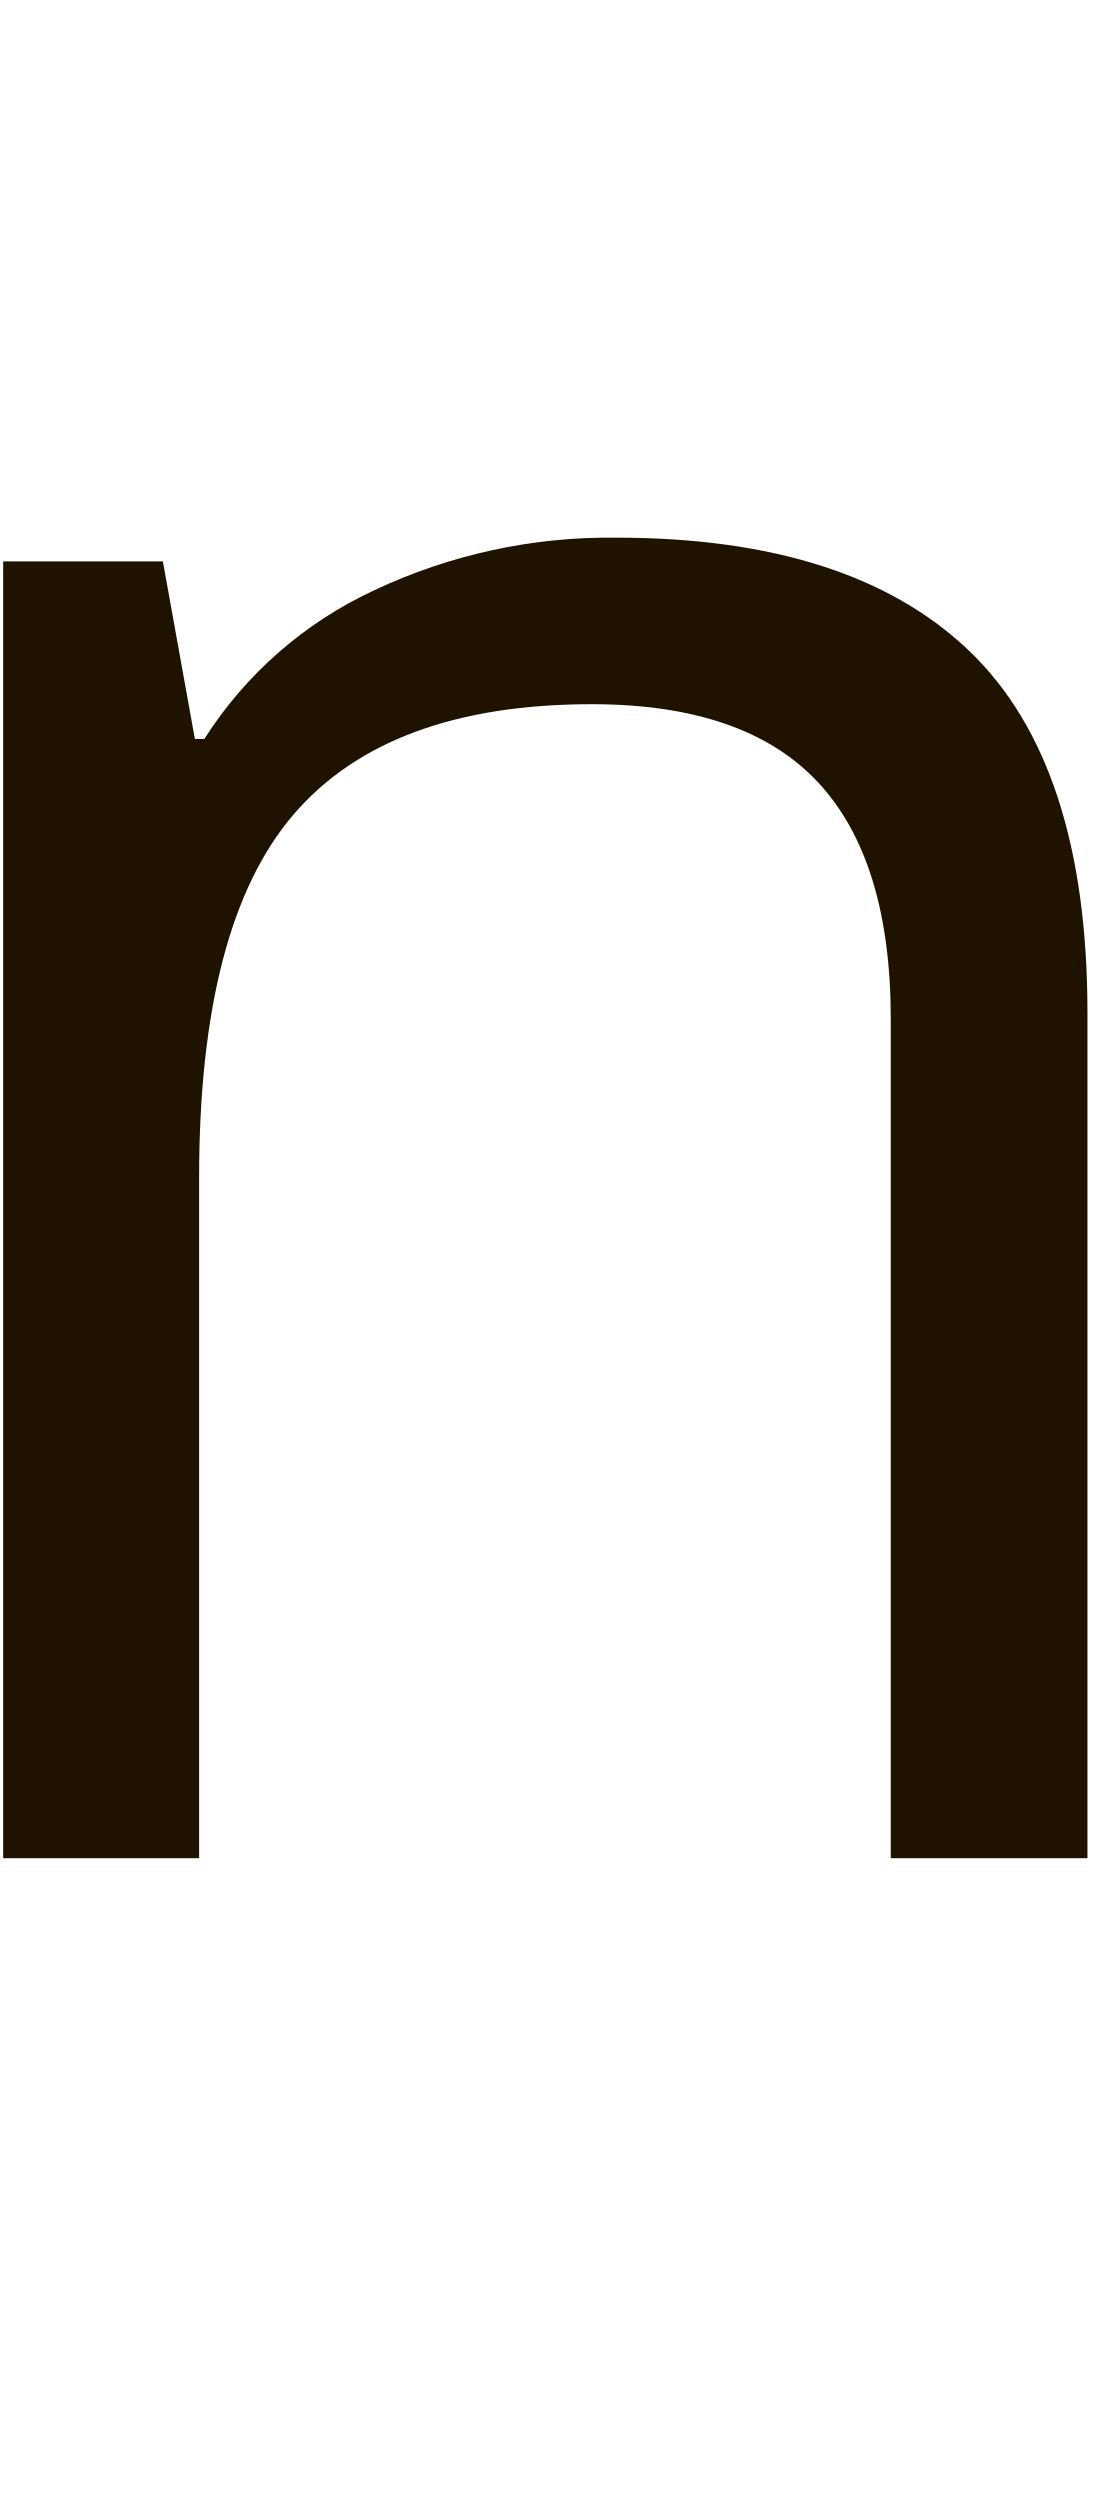
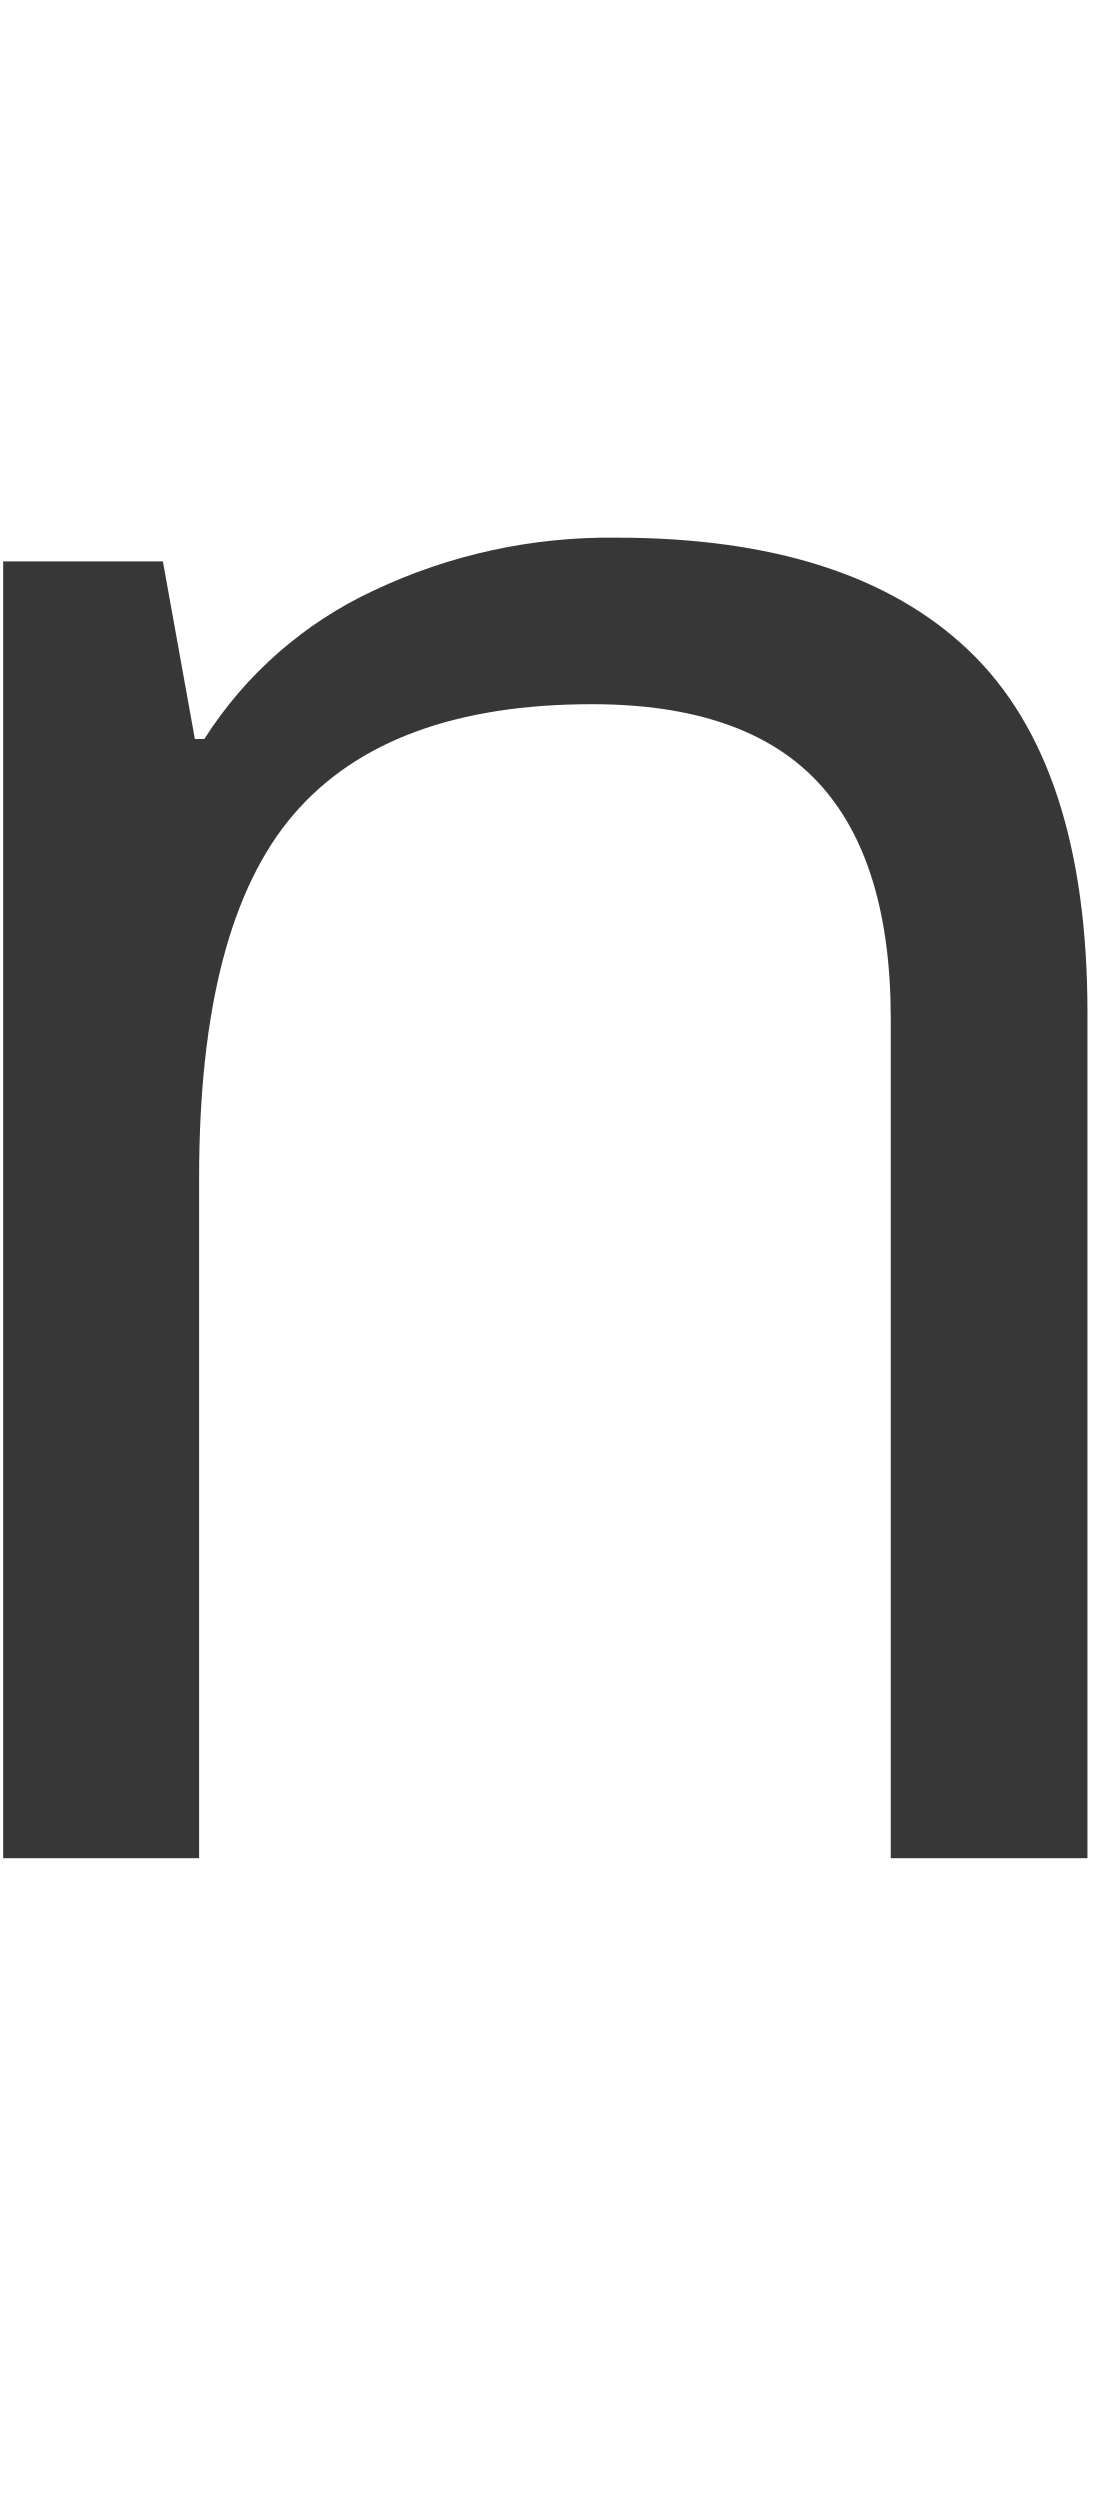
<svg xmlns="http://www.w3.org/2000/svg" width="53px" height="121px" viewBox="0 0 53 121" version="1.1">
  <defs />
  <g id="Page-1" stroke="none" stroke-width="1" fill="none" fill-rule="evenodd">
-     <g id="1597x987" transform="translate(-970, -343)" fill-rule="nonzero" fill="#1F1300">
+     <g id="1597x987" transform="translate(-970, -343)" fill-rule="nonzero" fill="#373737">
      <g id="Zorns" transform="translate(793, 349)">
        <g id="n" transform="translate(177, 20)">
          <g id="Layer_1">
            <path d="M43.113,63.937 L43.113,23.322 C43.113,18.203 41.94,14.385 39.594,11.866 C37.247,9.348 33.601,8.087 28.654,8.083 C22.085,8.083 17.273,9.858 14.219,13.409 C11.164,16.96 9.637,22.826 9.637,31.006 L9.637,63.937 L0.153,63.937 L0.153,1.173 L7.884,1.173 L9.432,9.766 L9.89,9.766 C11.883,6.633 14.733,4.138 18.102,2.575 C21.767,0.842 25.779,-0.03 29.833,0.023 C37.396,0.023 43.086,1.848 46.902,5.496 C50.719,9.145 52.629,14.977 52.633,22.994 L52.633,63.937 L43.113,63.937 Z" id="Shape" />
          </g>
        </g>
      </g>
    </g>
    <g id="Artboard" />
  </g>
</svg>
